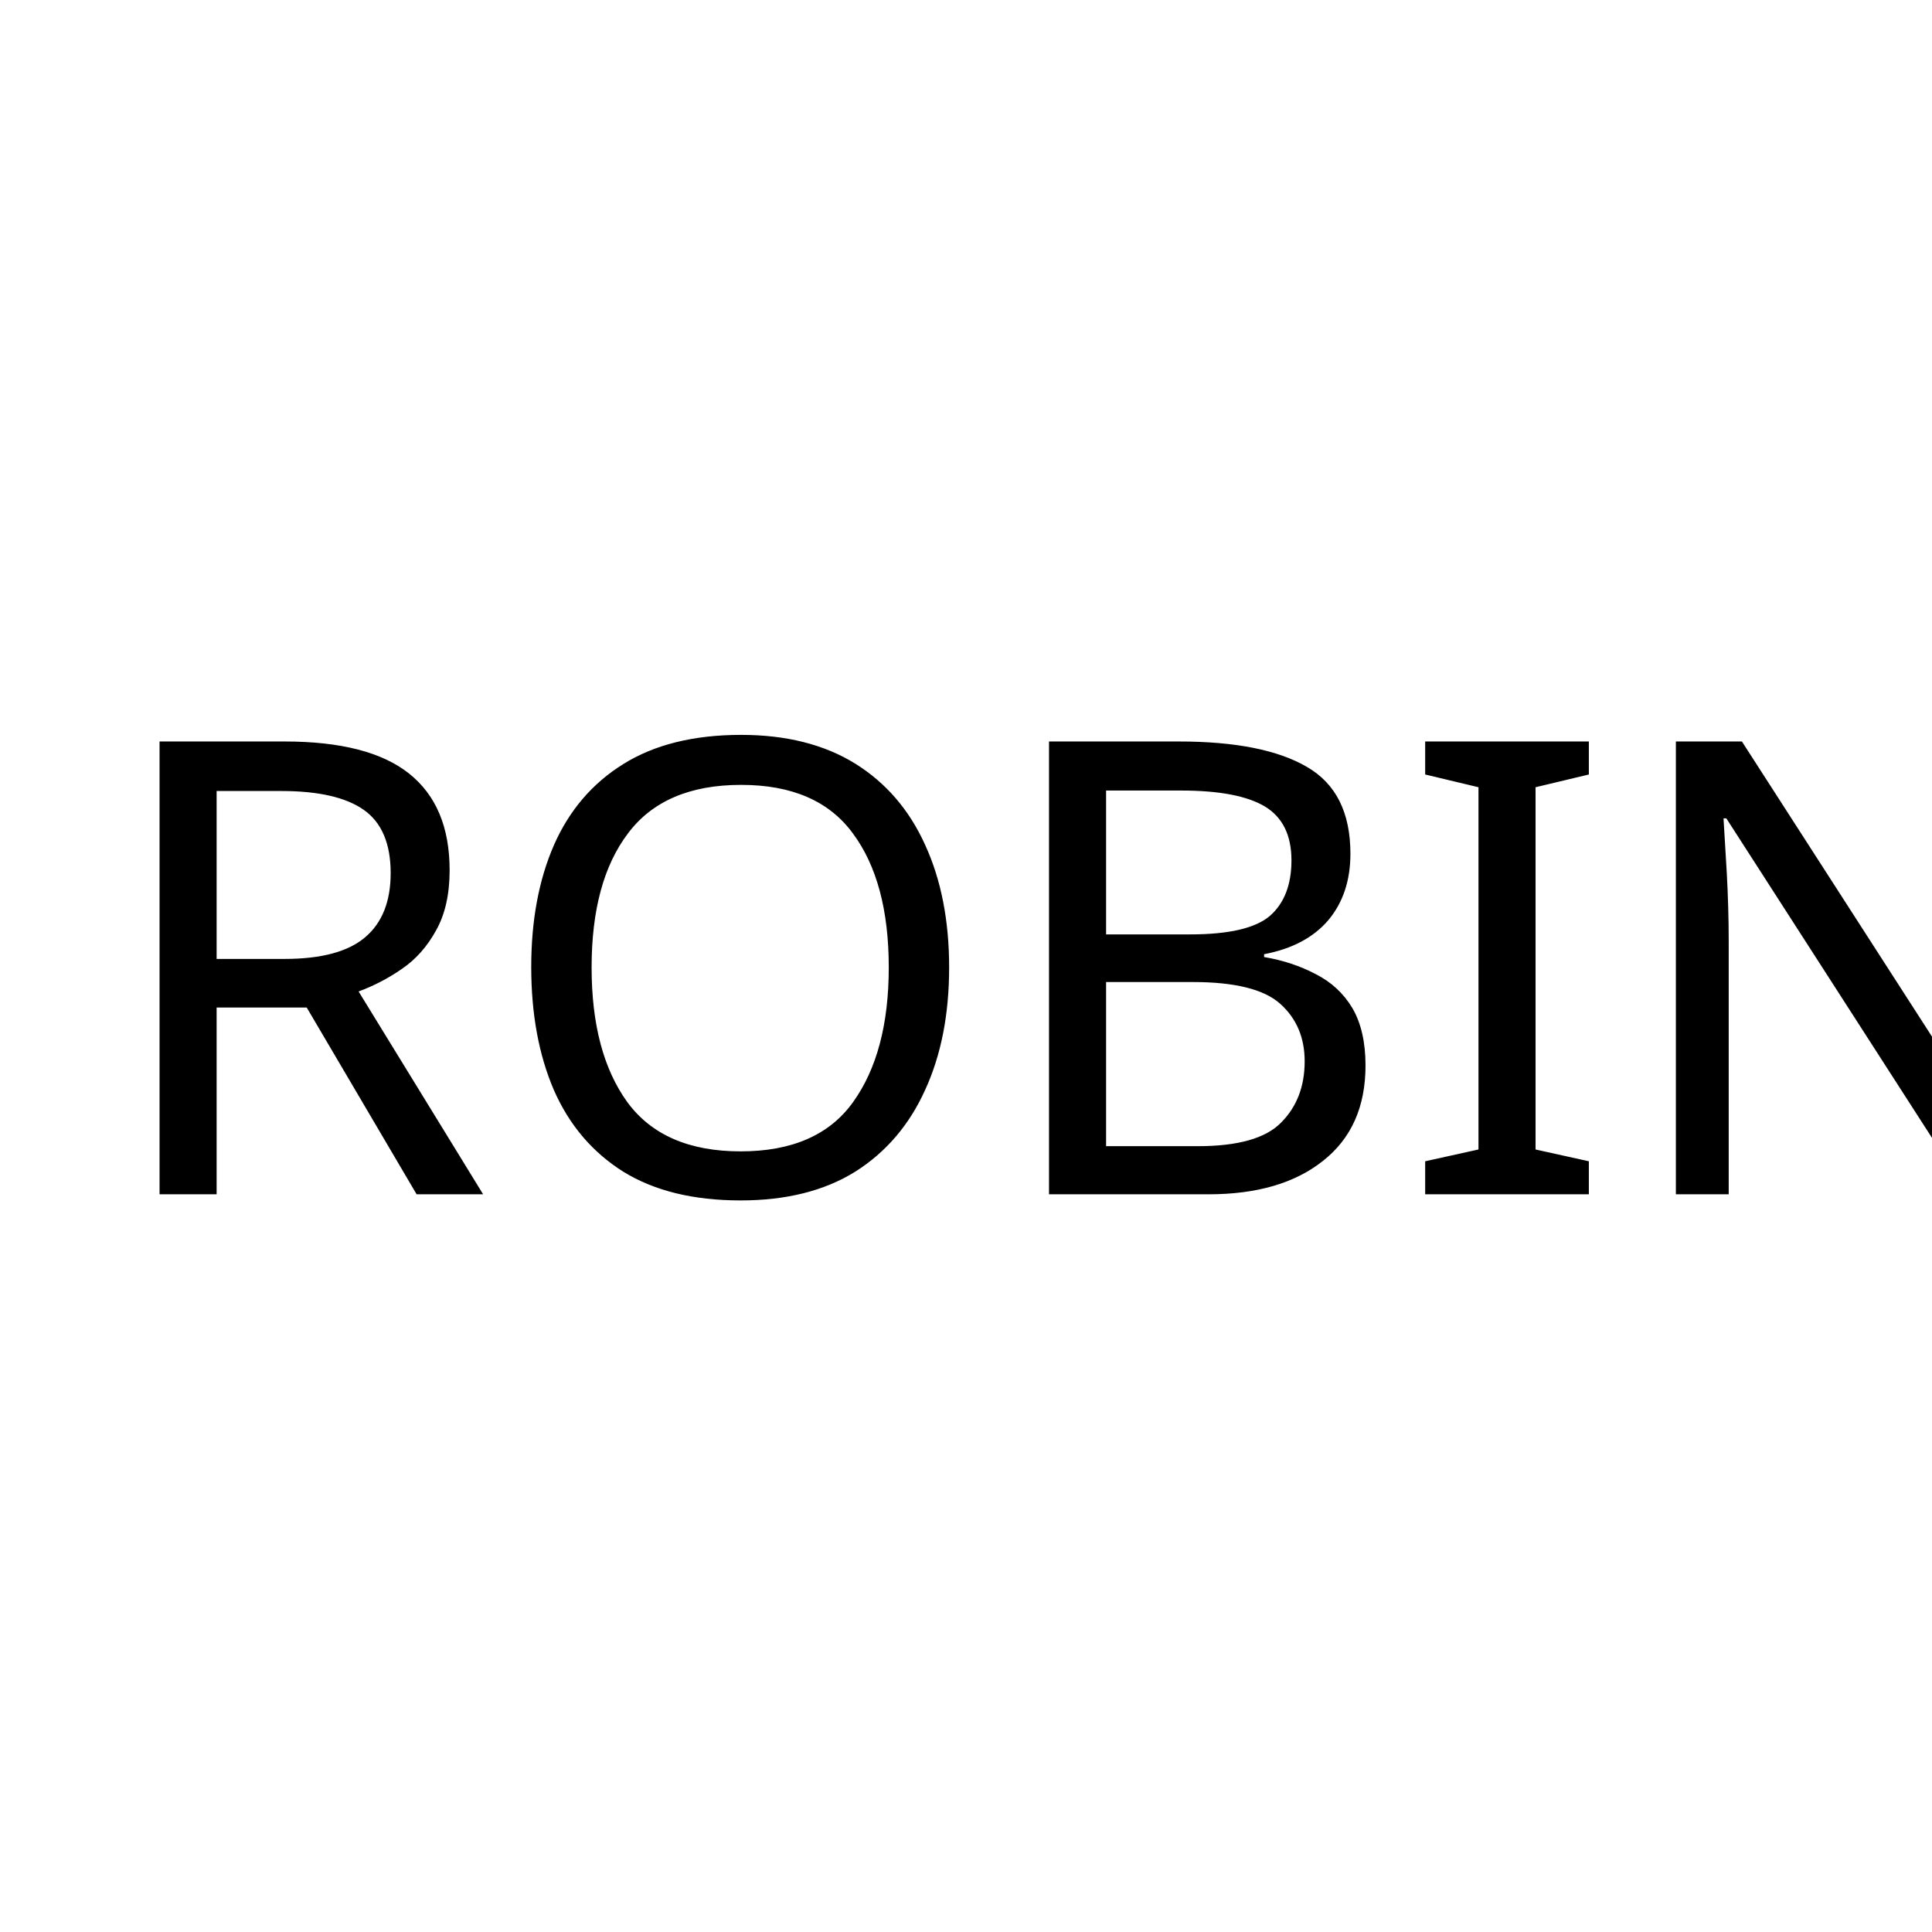
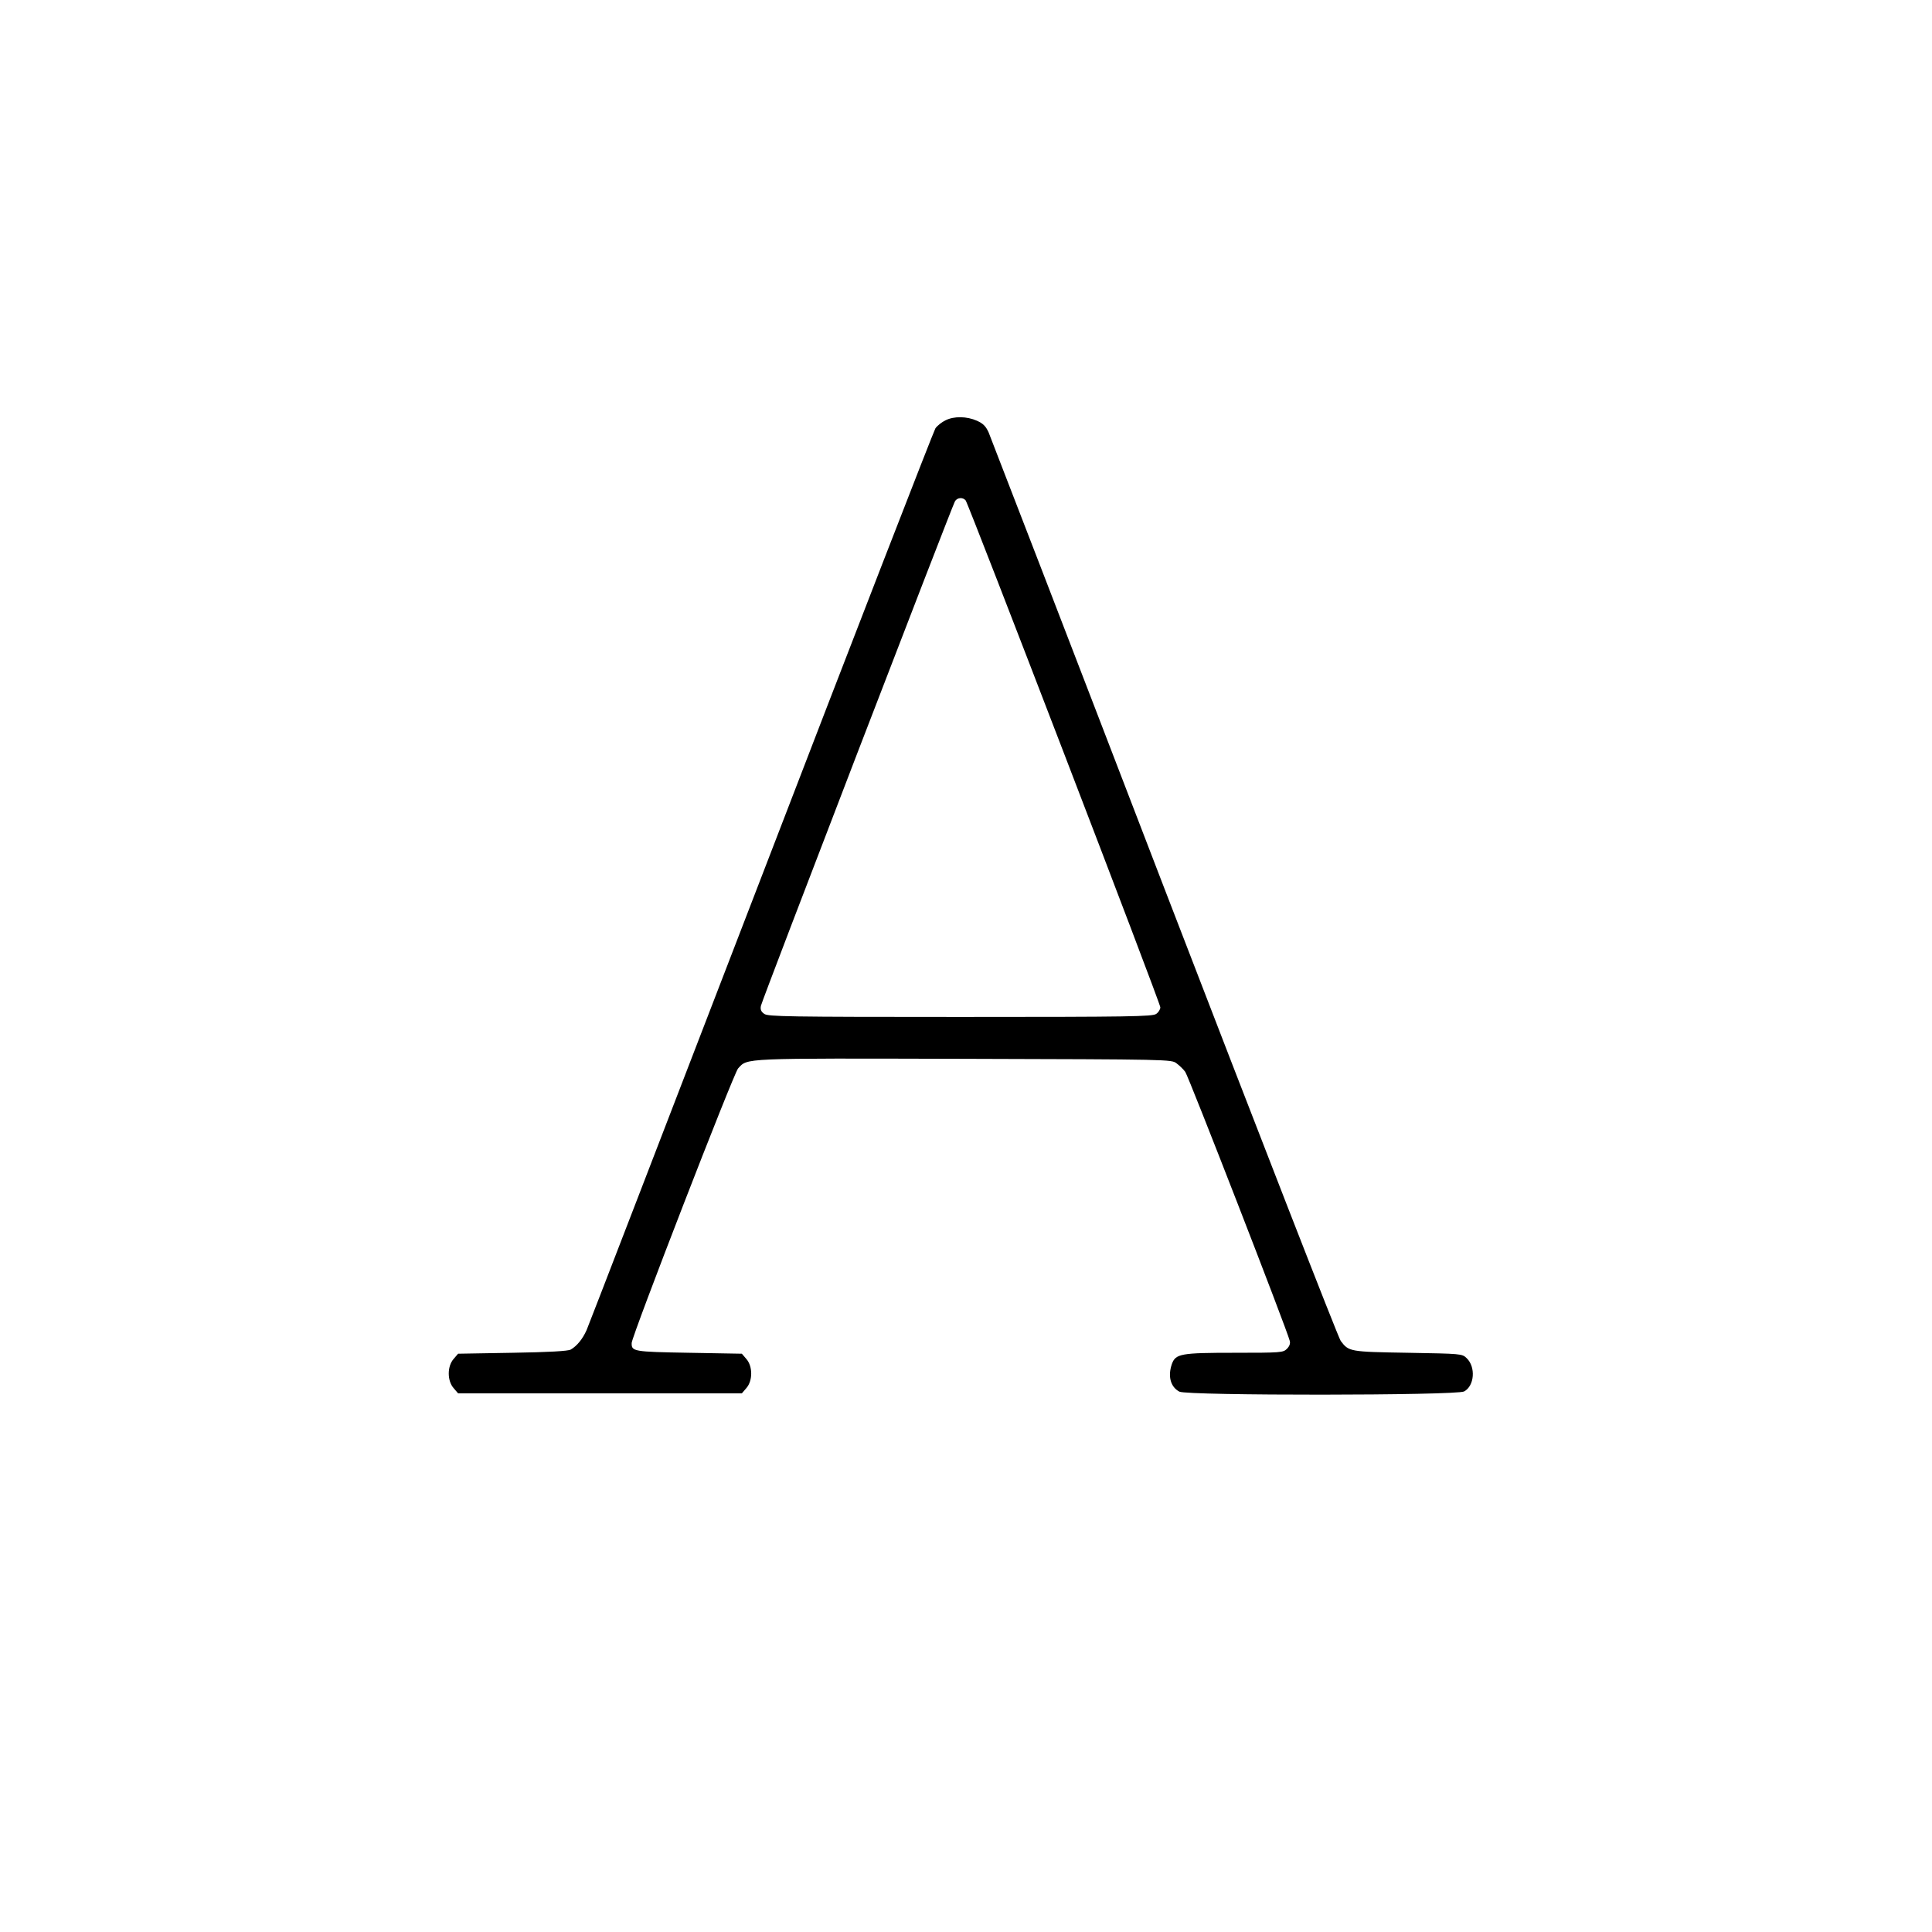
- <svg xmlns="http://www.w3.org/2000/svg" width="64" height="64" class="logo">
-   <g>
-     <rect fill="none" id="canvas_background" height="66" width="66" y="-1" x="-1" />
-   </g>
-   <g>
-     <text stroke="#000" transform="matrix(12.36333,0,0,11.52382,-14.0266,2.137652) " xml:space="preserve" text-anchor="start" font-family="'Trebuchet MS', Gadget, sans-serif" font-size="15" id="svg_1" y="27.431" x="1.3" stroke-width="0" fill="#000000">ROBIN</text>
-     <text xml:space="preserve" text-anchor="start" font-family="'Trebuchet MS', Gadget, sans-serif" font-size="21" id="svg_3" y="-219.323" x="-352.278" stroke-width="0" stroke="#000" fill="#000000">ROBIN</text>
-     <text xml:space="preserve" text-anchor="start" font-family="'Trebuchet MS', Gadget, sans-serif" font-size="21" id="svg_4" y="39.562" x="3.252" fill-opacity="null" stroke-opacity="null" stroke-width="0" stroke="#000" fill="#000000">ROBIN</text>
+ <svg xmlns="http://www.w3.org/2000/svg" version="1.0" width="1024pt" height="1024pt" viewBox="0 0 1024 1024" preserveAspectRatio="xMidYMid meet">
+   <g transform="translate(0,1024) scale(0.1,-0.1)" fill="#000000" stroke="none">
+     <path d="M5011 8012 c-19 -9 -43 -28 -53 -42 -9 -14 -425 -1085 -923 -2380 -499 -1295 -915 -2375 -926 -2400 -21 -47 -51 -84 -84 -103 -13 -8 -117 -14 -308 -17 l-289 -5 -24 -28 c-34 -39 -34 -115 0 -154 l24 -28 752 0 752 0 24 28 c34 39 34 115 0 154 l-24 28 -281 5 c-295 5 -304 7 -303 52 1 37 541 1430 564 1455 52 56 9 54 1200 51 1090 -3 1097 -3 1124 -24 15 -11 36 -31 46 -45 17 -22 540 -1368 554 -1426 4 -14 -2 -29 -15 -42 -20 -20 -31 -21 -276 -21 -288 0 -314 -5 -334 -60 -22 -65 -7 -121 40 -146 43 -22 1467 -21 1509 1 55 29 63 130 13 177 -24 23 -28 23 -311 28 -310 5 -313 6 -356 63 -13 17 -434 1099 -936 2402 -501 1304 -920 2389 -930 2413 -15 33 -29 47 -62 62 -54 24 -122 25 -167 2z m107 -424 c16 -20 1032 -2664 1032 -2687 0 -11 -10 -27 -22 -35 -20 -14 -135 -16 -1038 -16 -921 0 -1018 2 -1039 16 -17 12 -22 23 -18 43 4 25 1009 2637 1028 2673 11 21 42 24 57 6z" />
  </g>
</svg>
